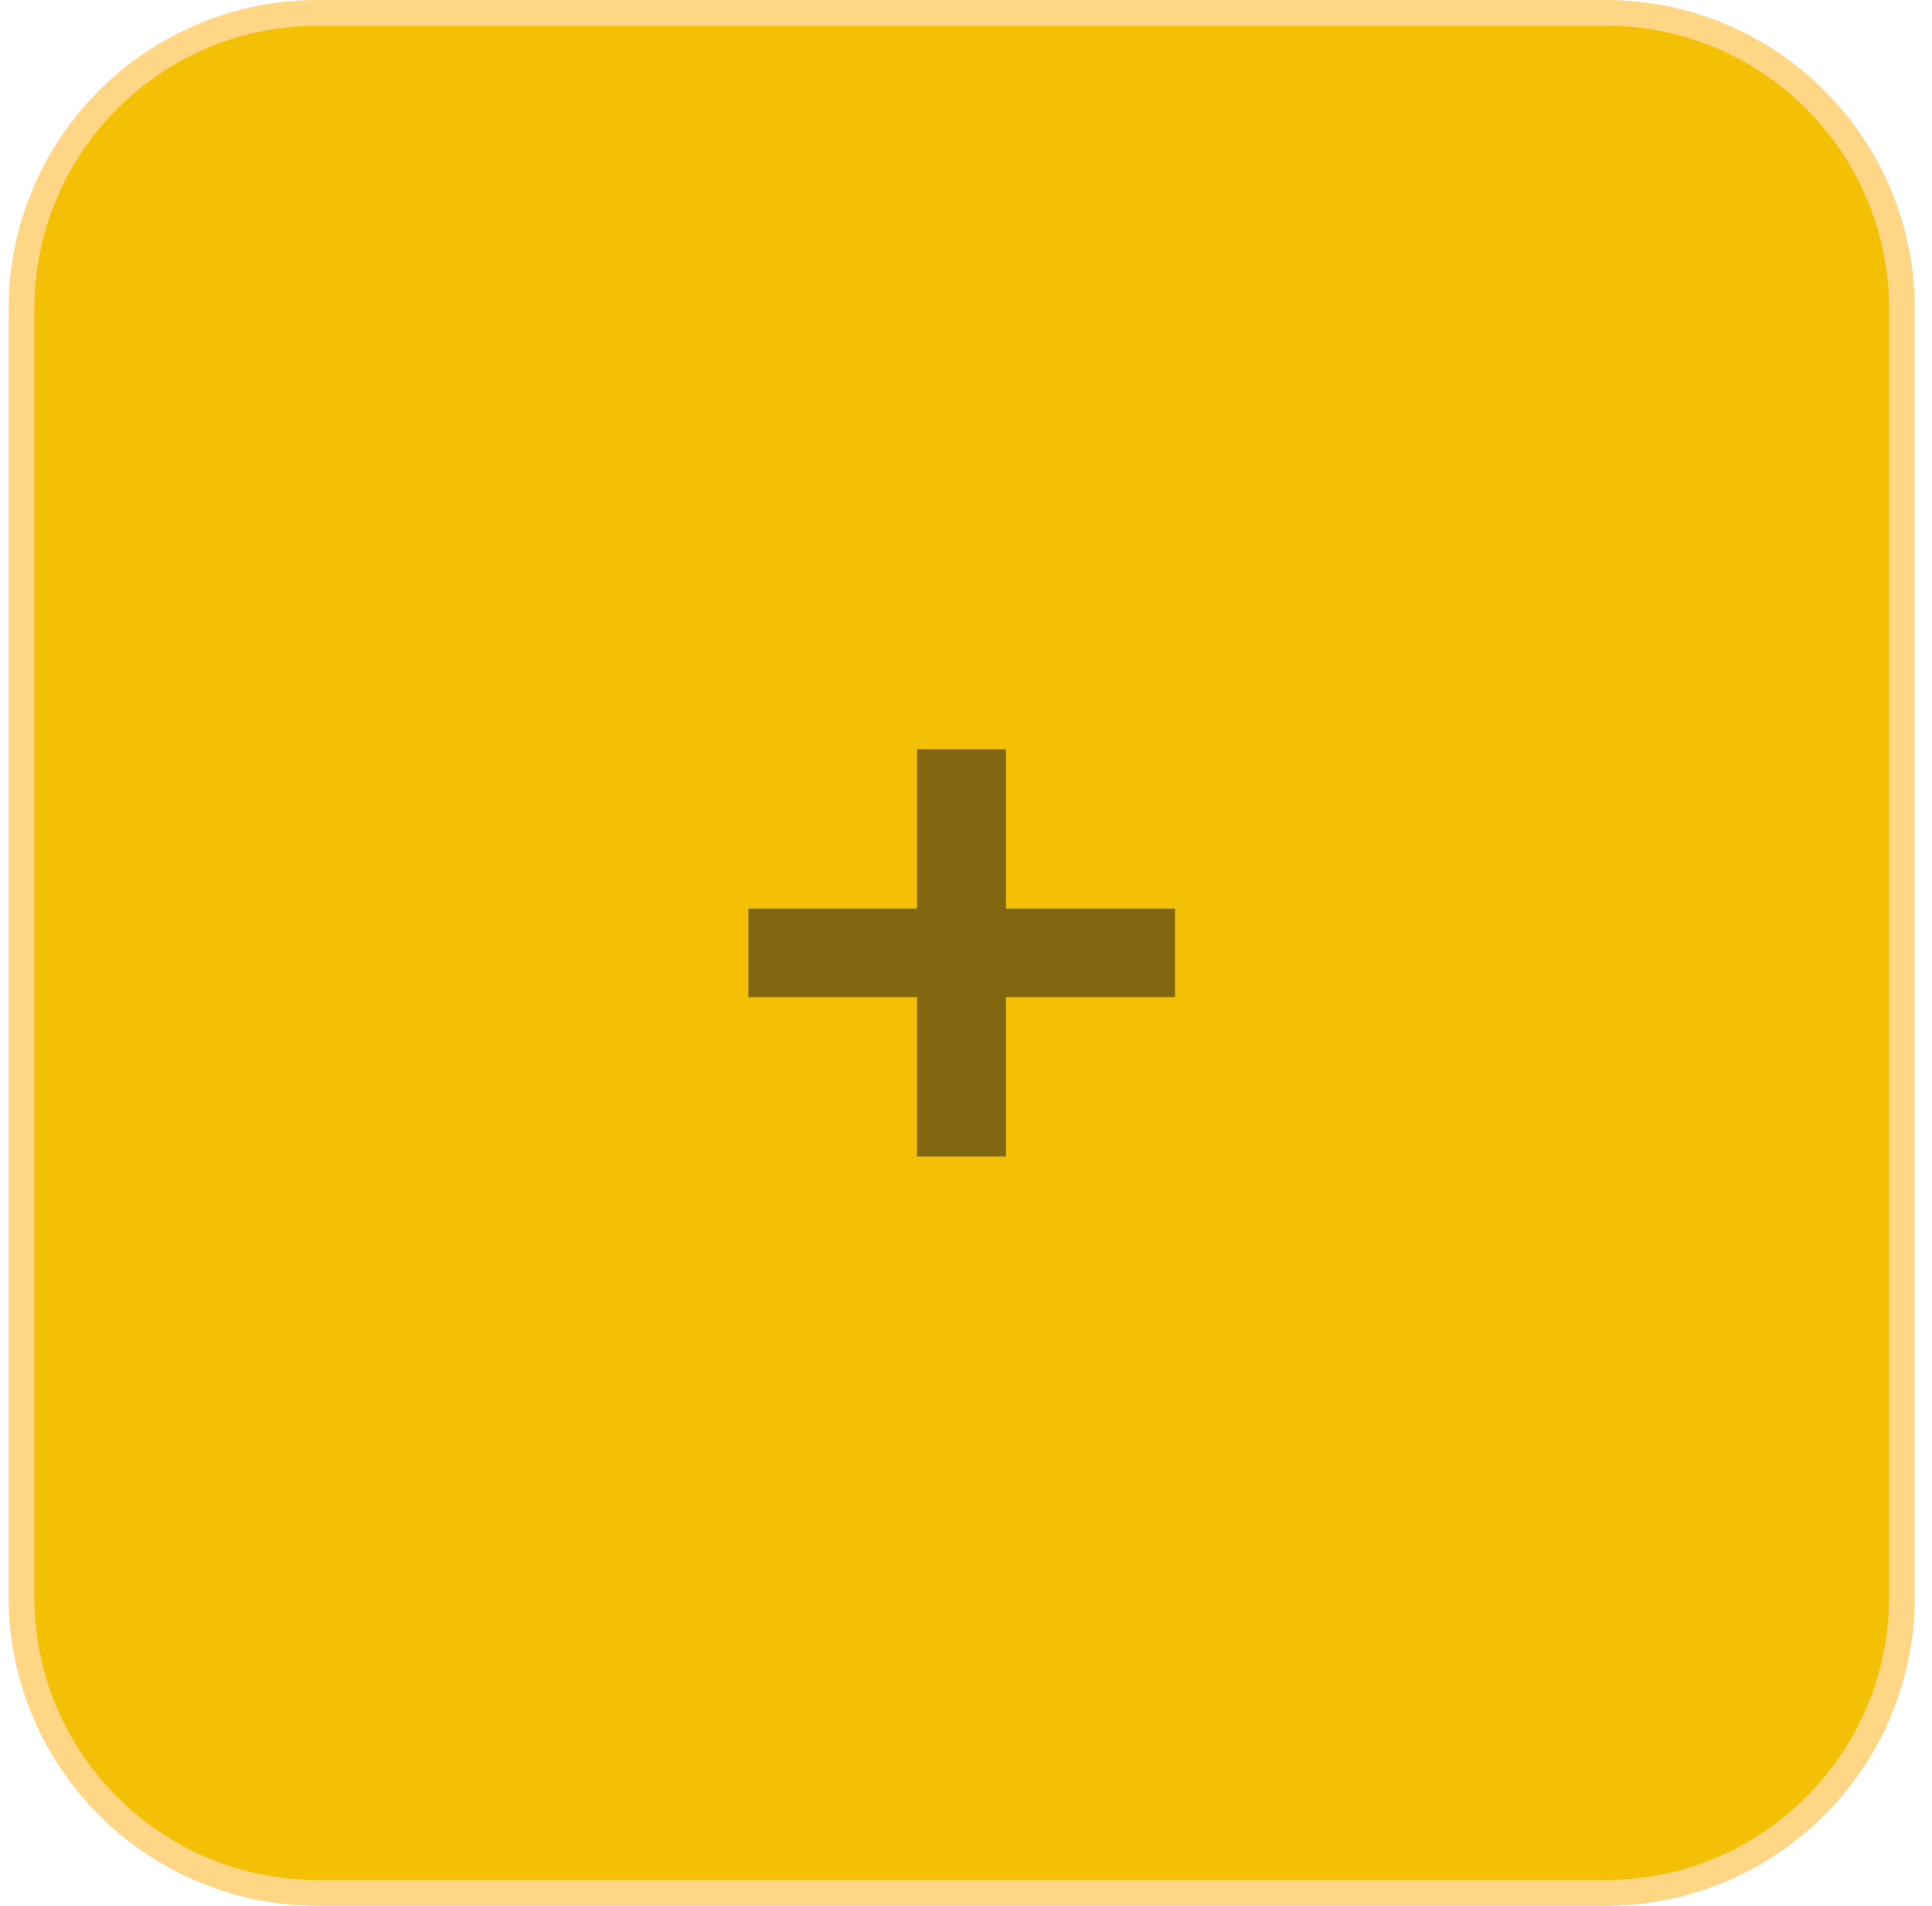
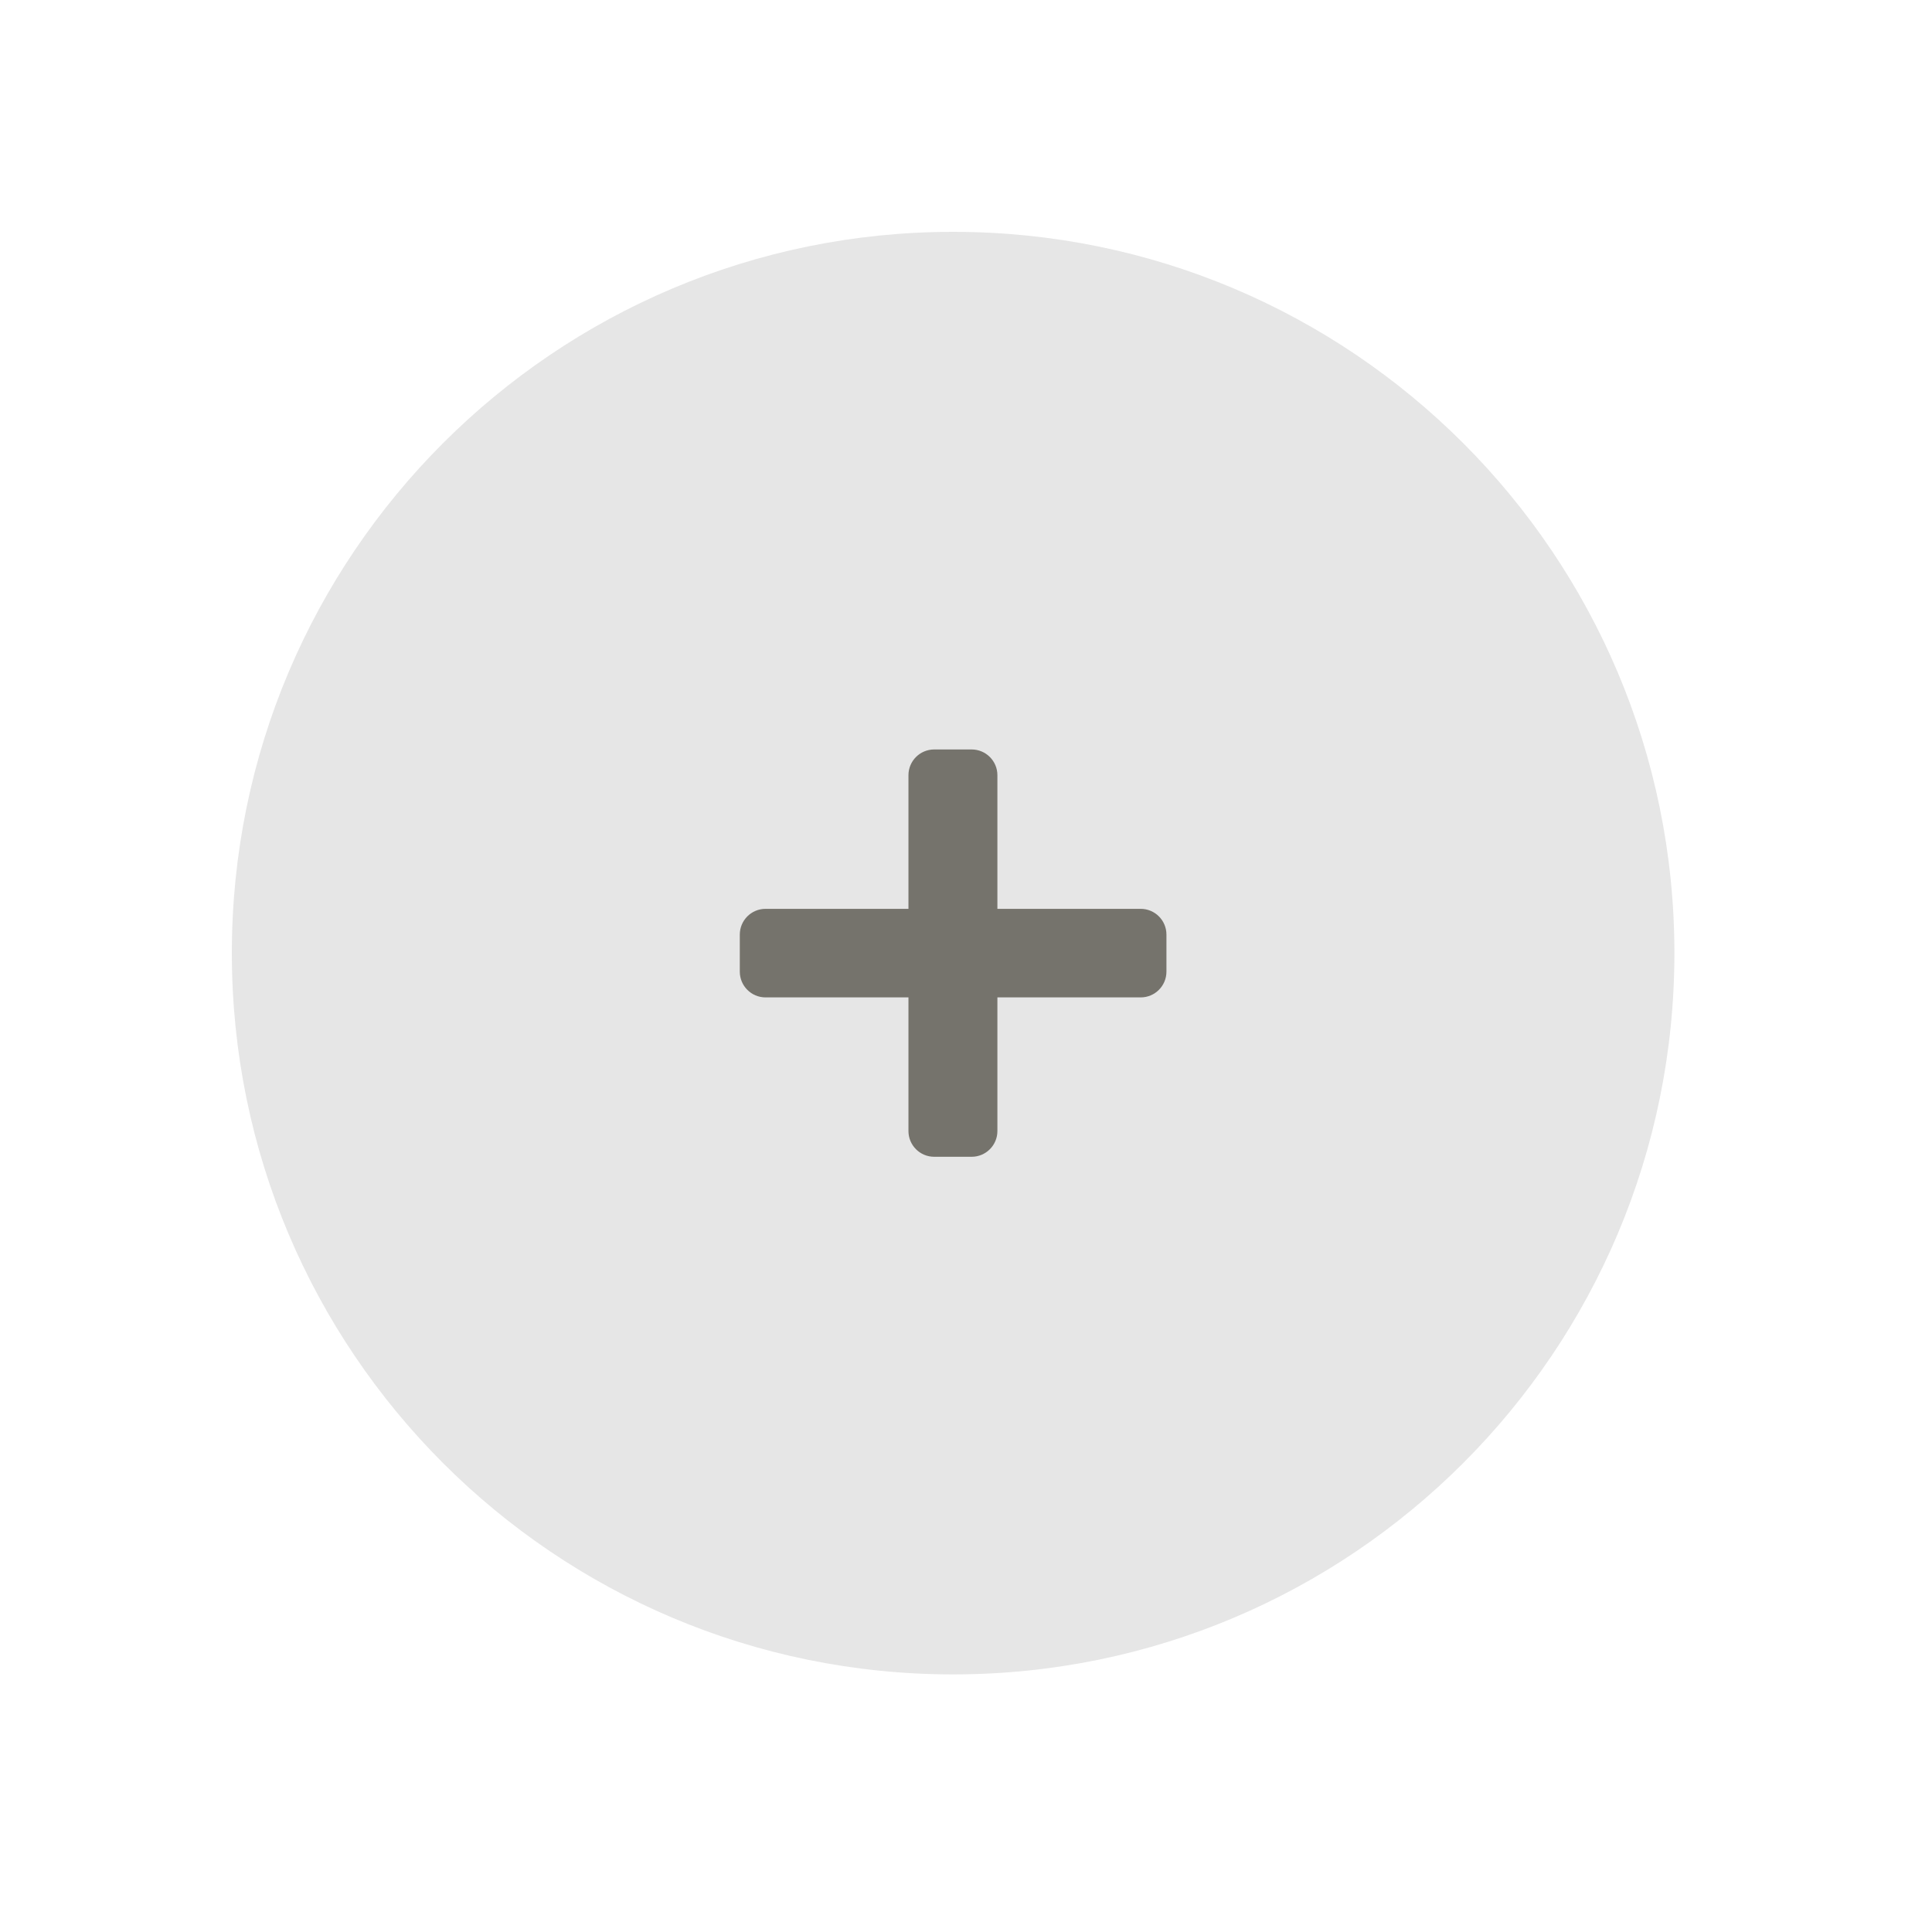
- <svg xmlns="http://www.w3.org/2000/svg" width="75" height="74" viewBox="0 0 75 74" fill="none">
-   <rect x="0.833" y="0.5" width="73" height="73" rx="11.5" fill="#F4C005" />
-   <rect x="0.833" y="0.5" width="73" height="73" rx="11.5" stroke="#FFD685" />
-   <path d="M29.052 38.719V35.281H45.614V38.719H29.052ZM35.599 44.906V29.094H39.052V44.906H35.599Z" fill="#816810" />
+ <svg xmlns="http://www.w3.org/2000/svg" width="75" height="75" viewBox="0 0 75 75" fill="none">
+   <rect x="9" y="9" width="56" height="56" rx="28" fill="#E6E6E6" />
+   <path d="M29.719 38.719C29.166 38.719 28.719 38.271 28.719 37.719V36.281C28.719 35.729 29.166 35.281 29.719 35.281H44.281C44.834 35.281 45.281 35.729 45.281 36.281V37.719C45.281 38.271 44.834 38.719 44.281 38.719H29.719ZM36.266 44.906C35.713 44.906 35.266 44.459 35.266 43.906V30.094C35.266 29.541 35.713 29.094 36.266 29.094H37.719C38.271 29.094 38.719 29.541 38.719 30.094V43.906C38.719 44.459 38.271 44.906 37.719 44.906H36.266Z" fill="#75736C" />
</svg>
